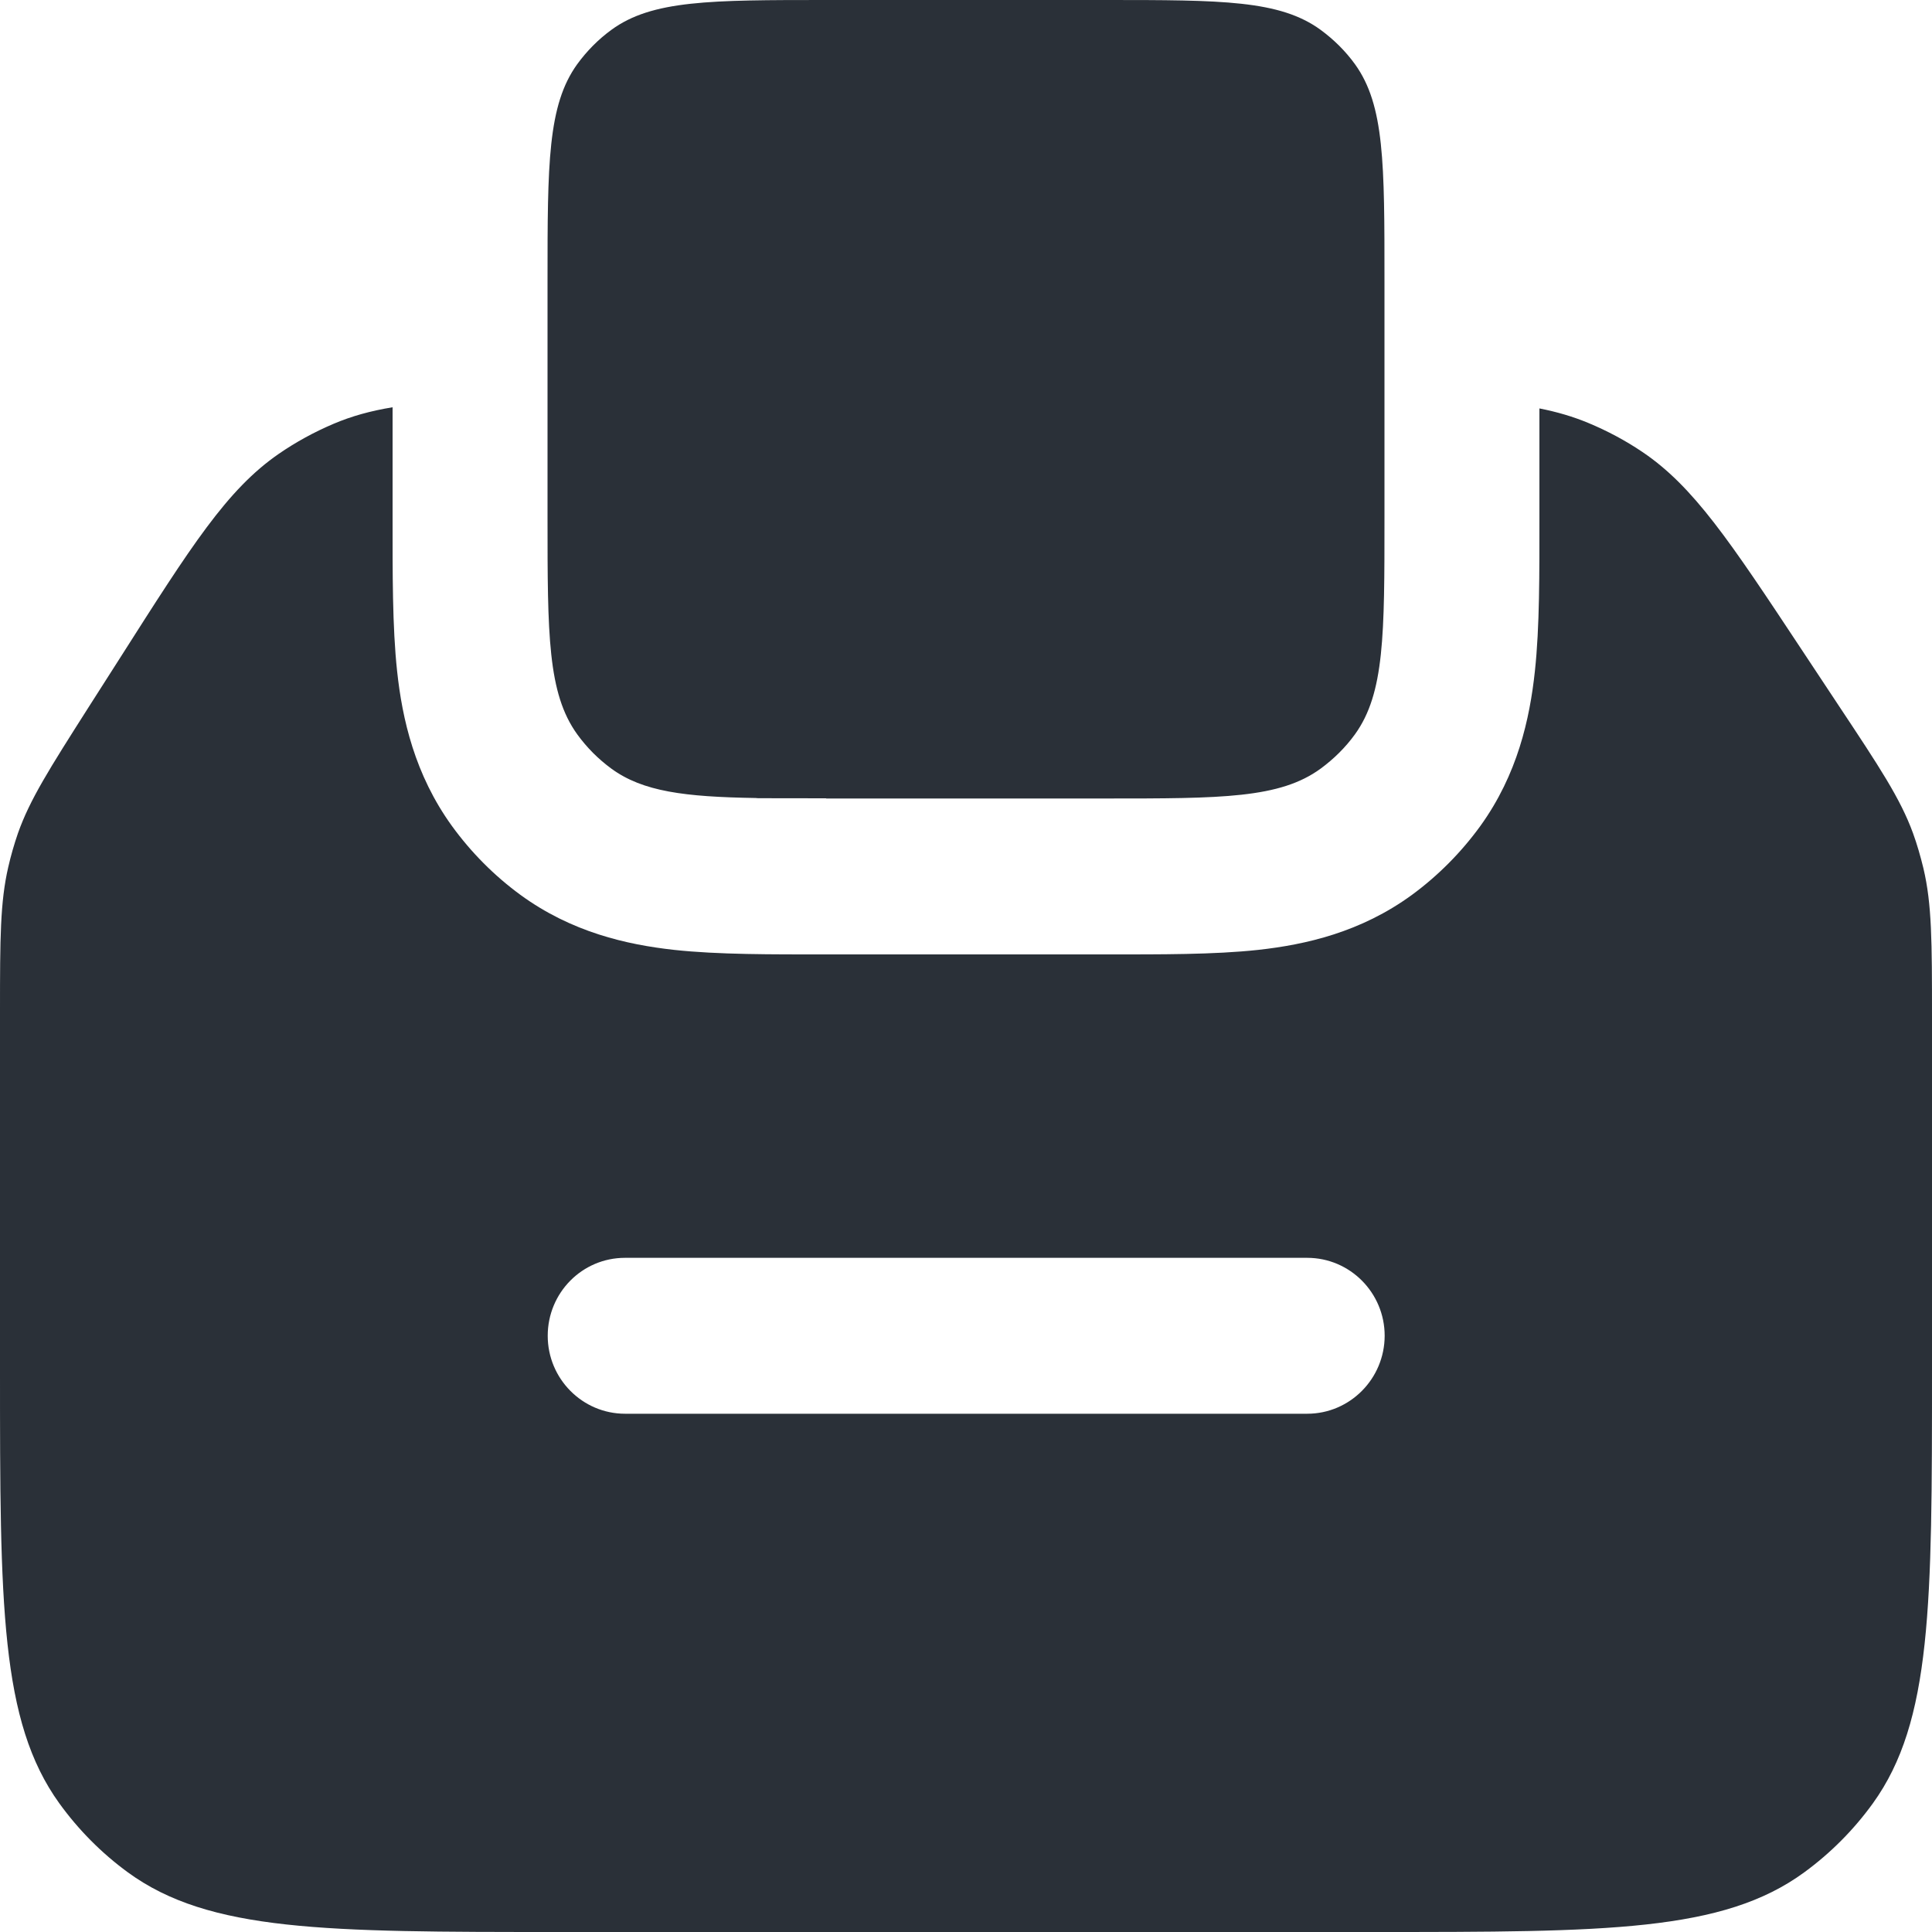
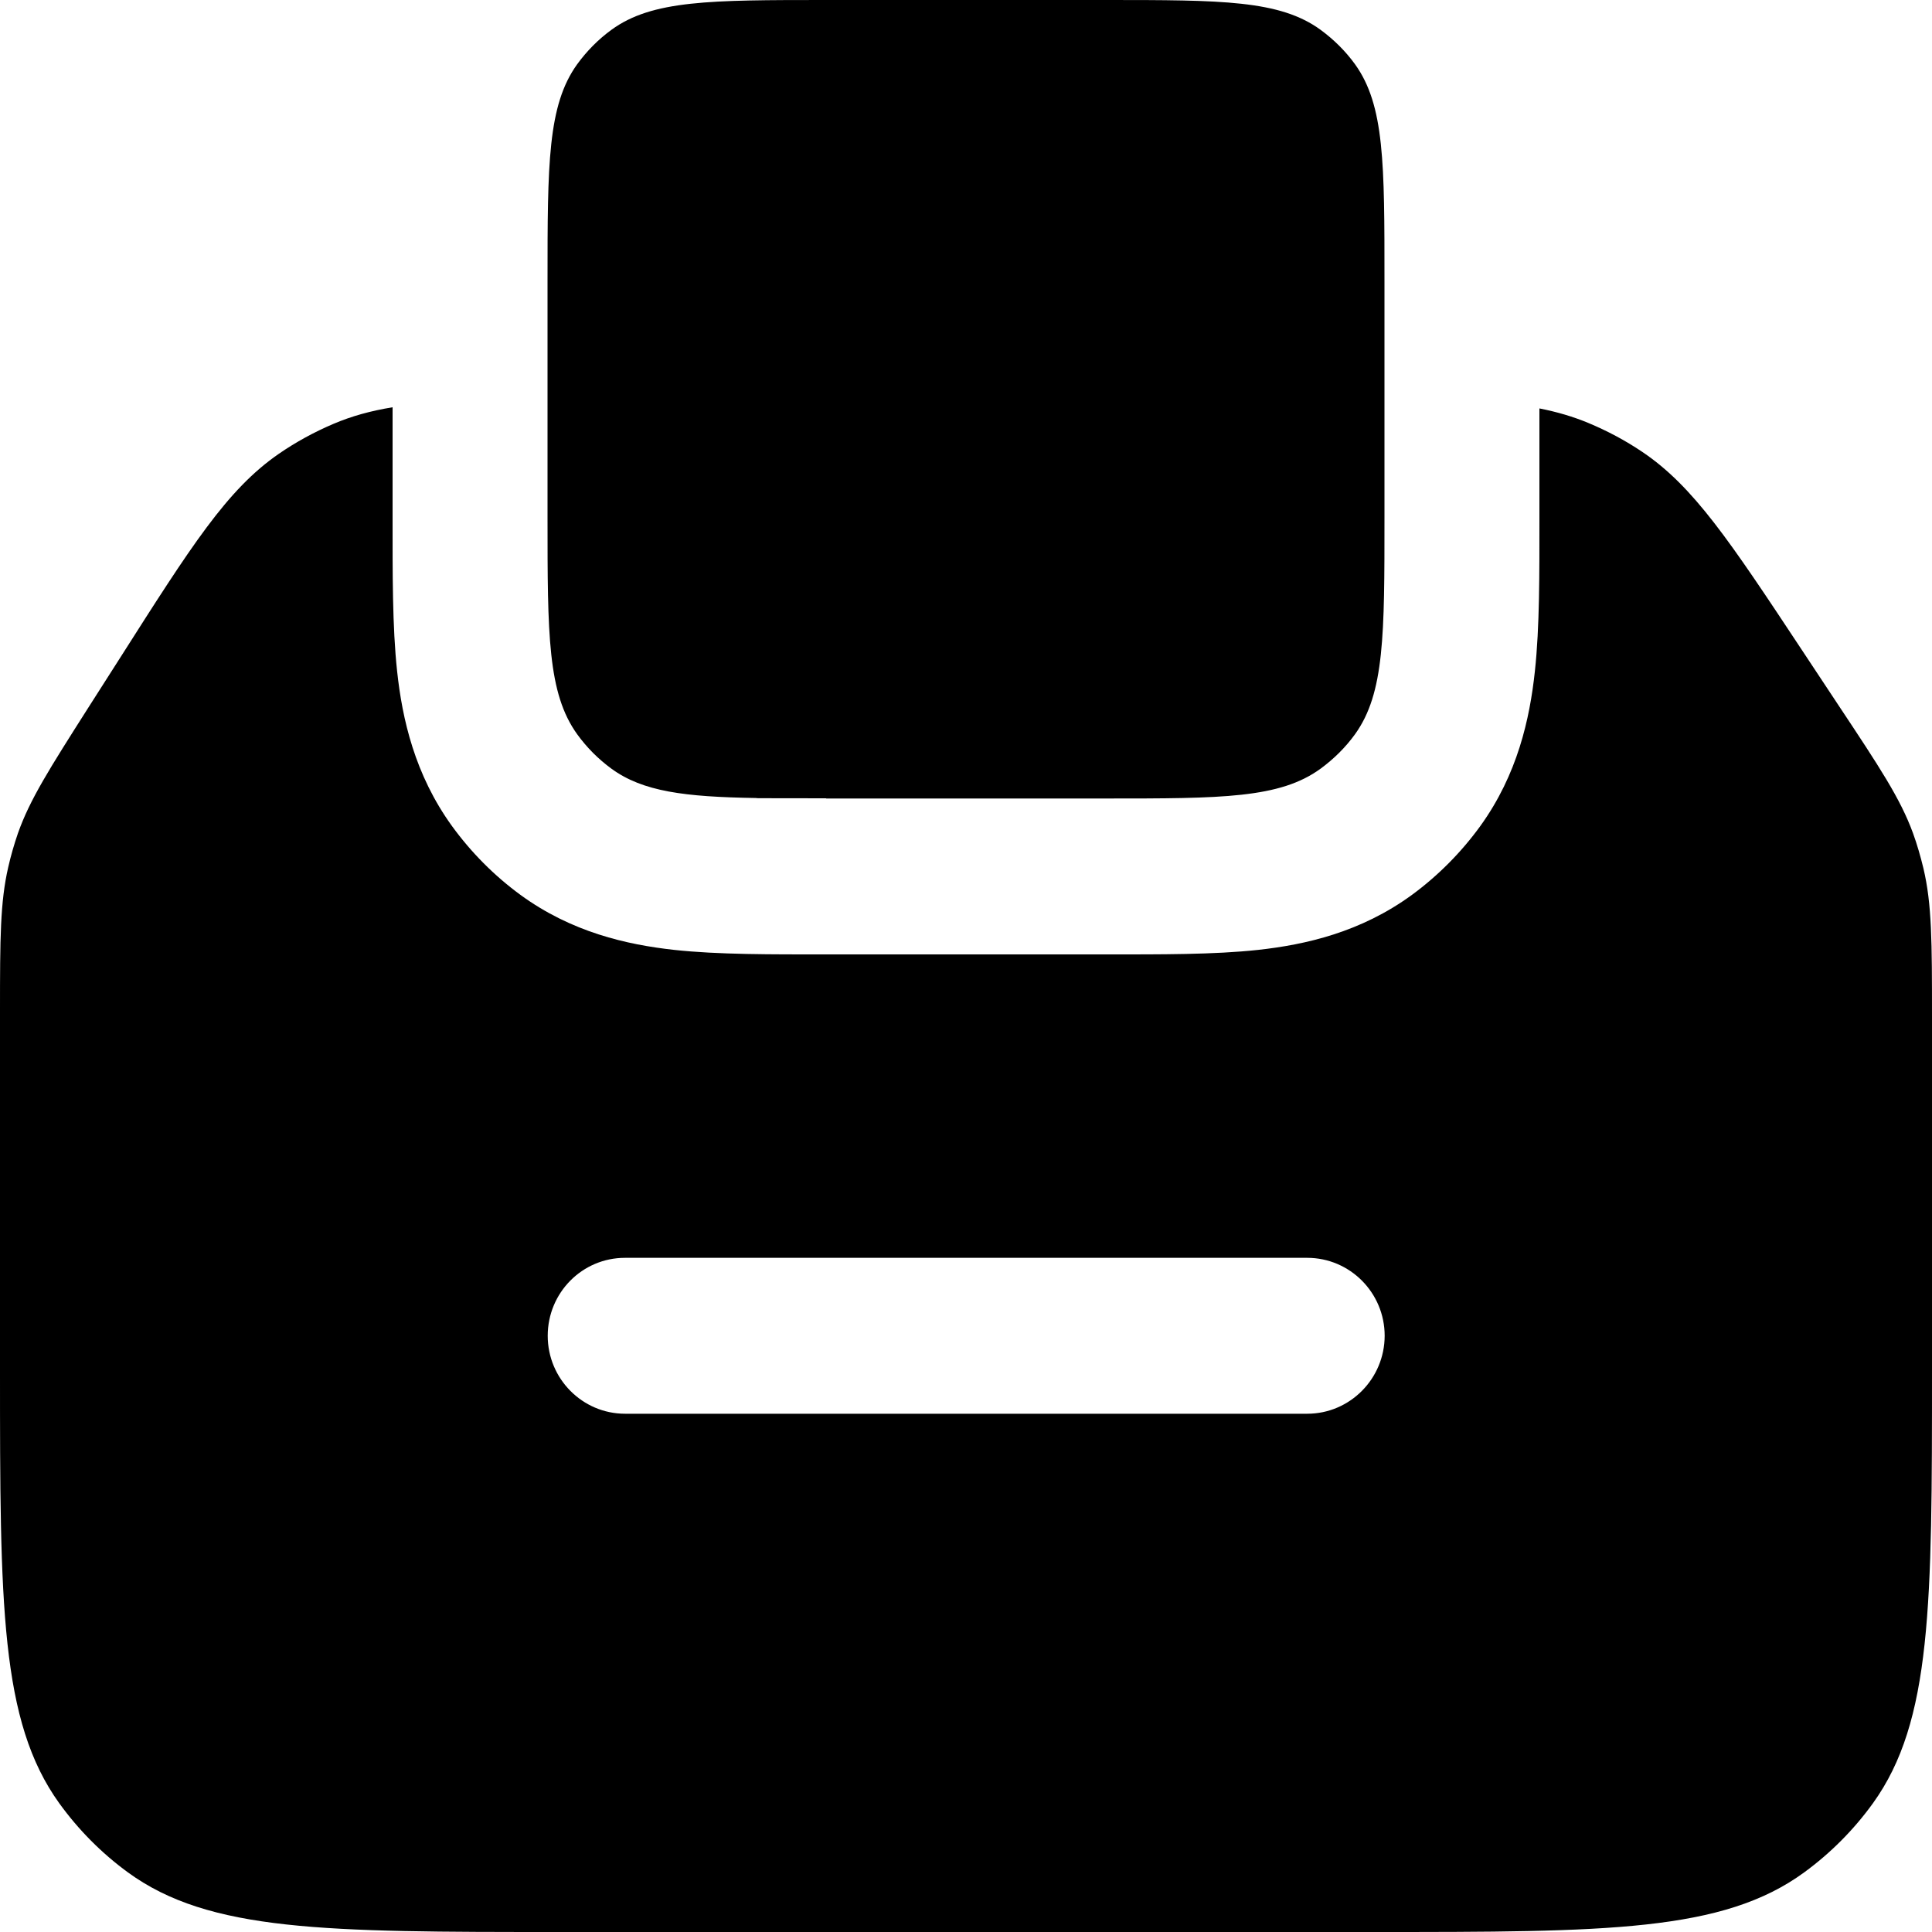
<svg xmlns="http://www.w3.org/2000/svg" width="20" height="20" viewBox="0 0 20 20" fill="none">
-   <path d="M4.064 5.36C4.064 5.929 4.061 6.487 4.111 6.949C4.164 7.442 4.293 8.017 4.678 8.55C4.876 8.823 5.116 9.065 5.388 9.264C5.917 9.65 6.488 9.779 6.977 9.833C7.437 9.883 7.991 9.88 8.556 9.88H11.447C12.012 9.88 12.566 9.883 13.026 9.833C13.515 9.779 14.086 9.651 14.616 9.264C14.887 9.065 15.127 8.823 15.325 8.55C15.709 8.017 15.836 7.442 15.889 6.949C15.939 6.487 15.936 5.929 15.936 5.36V4.228C16.119 4.264 16.286 4.313 16.446 4.38C16.64 4.461 16.826 4.56 17.001 4.678C17.531 5.035 17.905 5.598 18.648 6.721L19.03 7.298C19.458 7.943 19.672 8.266 19.803 8.624C19.846 8.742 19.881 8.865 19.911 8.988C19.999 9.359 20 9.747 20 10.522V14.187C20 16.608 20 17.819 19.388 18.668C19.19 18.942 18.95 19.183 18.678 19.382C17.835 19.999 16.631 20 14.226 20H5.774C3.37 20 2.167 19.998 1.323 19.382C1.051 19.183 0.812 18.942 0.614 18.668C0.002 17.819 0 16.608 0 14.187V10.462C8.63552e-09 9.713 0.002 9.338 0.085 8.978C0.112 8.859 0.146 8.741 0.186 8.625C0.309 8.277 0.51 7.961 0.912 7.329L1.242 6.812C1.981 5.651 2.349 5.069 2.886 4.698C3.063 4.576 3.252 4.473 3.449 4.389C3.638 4.308 3.838 4.253 4.064 4.216V5.36ZM6.47 13.021C6.027 13.021 5.67 13.382 5.67 13.828C5.67 14.273 6.029 14.635 6.471 14.635H13.532C13.974 14.635 14.333 14.273 14.334 13.828C14.334 13.382 13.974 13.021 13.532 13.021H6.47ZM11.446 0C12.648 -5.29183e-08 13.249 0.001 13.671 0.309C13.807 0.409 13.928 0.528 14.027 0.665C14.333 1.09 14.332 1.695 14.332 2.906V5.36C14.332 6.571 14.333 7.176 14.027 7.601C13.928 7.738 13.807 7.857 13.671 7.957C13.249 8.265 12.648 8.266 11.446 8.266H8.554L8.55 8.264L7.848 8.263C7.84 8.263 7.831 8.262 7.823 8.261C7.088 8.249 6.655 8.195 6.329 7.957C6.261 7.907 6.197 7.852 6.138 7.793C6.079 7.733 6.024 7.669 5.975 7.601C5.669 7.176 5.668 6.571 5.668 5.36V2.906C5.668 1.695 5.669 1.09 5.975 0.665C6.074 0.529 6.193 0.408 6.329 0.309C6.75 0.001 7.352 5.51724e-08 8.554 0H11.446Z" fill="#2A3038" />
+   <path d="M4.064 5.36C4.064 5.929 4.061 6.487 4.111 6.949C4.164 7.442 4.293 8.017 4.678 8.55C4.876 8.823 5.116 9.065 5.388 9.264C5.917 9.65 6.488 9.779 6.977 9.833C7.437 9.883 7.991 9.88 8.556 9.88H11.447C12.012 9.88 12.566 9.883 13.026 9.833C13.515 9.779 14.086 9.651 14.616 9.264C14.887 9.065 15.127 8.823 15.325 8.55C15.709 8.017 15.836 7.442 15.889 6.949C15.939 6.487 15.936 5.929 15.936 5.36V4.228C16.119 4.264 16.286 4.313 16.446 4.38C16.64 4.461 16.826 4.56 17.001 4.678C17.531 5.035 17.905 5.598 18.648 6.721L19.03 7.298C19.458 7.943 19.672 8.266 19.803 8.624C19.846 8.742 19.881 8.865 19.911 8.988C19.999 9.359 20 9.747 20 10.522V14.187C20 16.608 20 17.819 19.388 18.668C19.19 18.942 18.95 19.183 18.678 19.382C17.835 19.999 16.631 20 14.226 20H5.774C3.37 20 2.167 19.998 1.323 19.382C1.051 19.183 0.812 18.942 0.614 18.668C0.002 17.819 0 16.608 0 14.187V10.462C8.63552e-09 9.713 0.002 9.338 0.085 8.978C0.112 8.859 0.146 8.741 0.186 8.625C0.309 8.277 0.51 7.961 0.912 7.329L1.242 6.812C1.981 5.651 2.349 5.069 2.886 4.698C3.063 4.576 3.252 4.473 3.449 4.389C3.638 4.308 3.838 4.253 4.064 4.216V5.36ZM6.47 13.021C6.027 13.021 5.67 13.382 5.67 13.828C5.67 14.273 6.029 14.635 6.471 14.635H13.532C13.974 14.635 14.333 14.273 14.334 13.828C14.334 13.382 13.974 13.021 13.532 13.021H6.47ZM11.446 0C12.648 -5.29183e-08 13.249 0.001 13.671 0.309C13.807 0.409 13.928 0.528 14.027 0.665C14.333 1.09 14.332 1.695 14.332 2.906V5.36C14.332 6.571 14.333 7.176 14.027 7.601C13.928 7.738 13.807 7.857 13.671 7.957C13.249 8.265 12.648 8.266 11.446 8.266H8.554L8.55 8.264L7.848 8.263C7.84 8.263 7.831 8.262 7.823 8.261C7.088 8.249 6.655 8.195 6.329 7.957C6.261 7.907 6.197 7.852 6.138 7.793C6.079 7.733 6.024 7.669 5.975 7.601C5.669 7.176 5.668 6.571 5.668 5.36V2.906C5.668 1.695 5.669 1.09 5.975 0.665C6.074 0.529 6.193 0.408 6.329 0.309C6.75 0.001 7.352 5.51724e-08 8.554 0H11.446Z" fill="currentColor" />
</svg>
